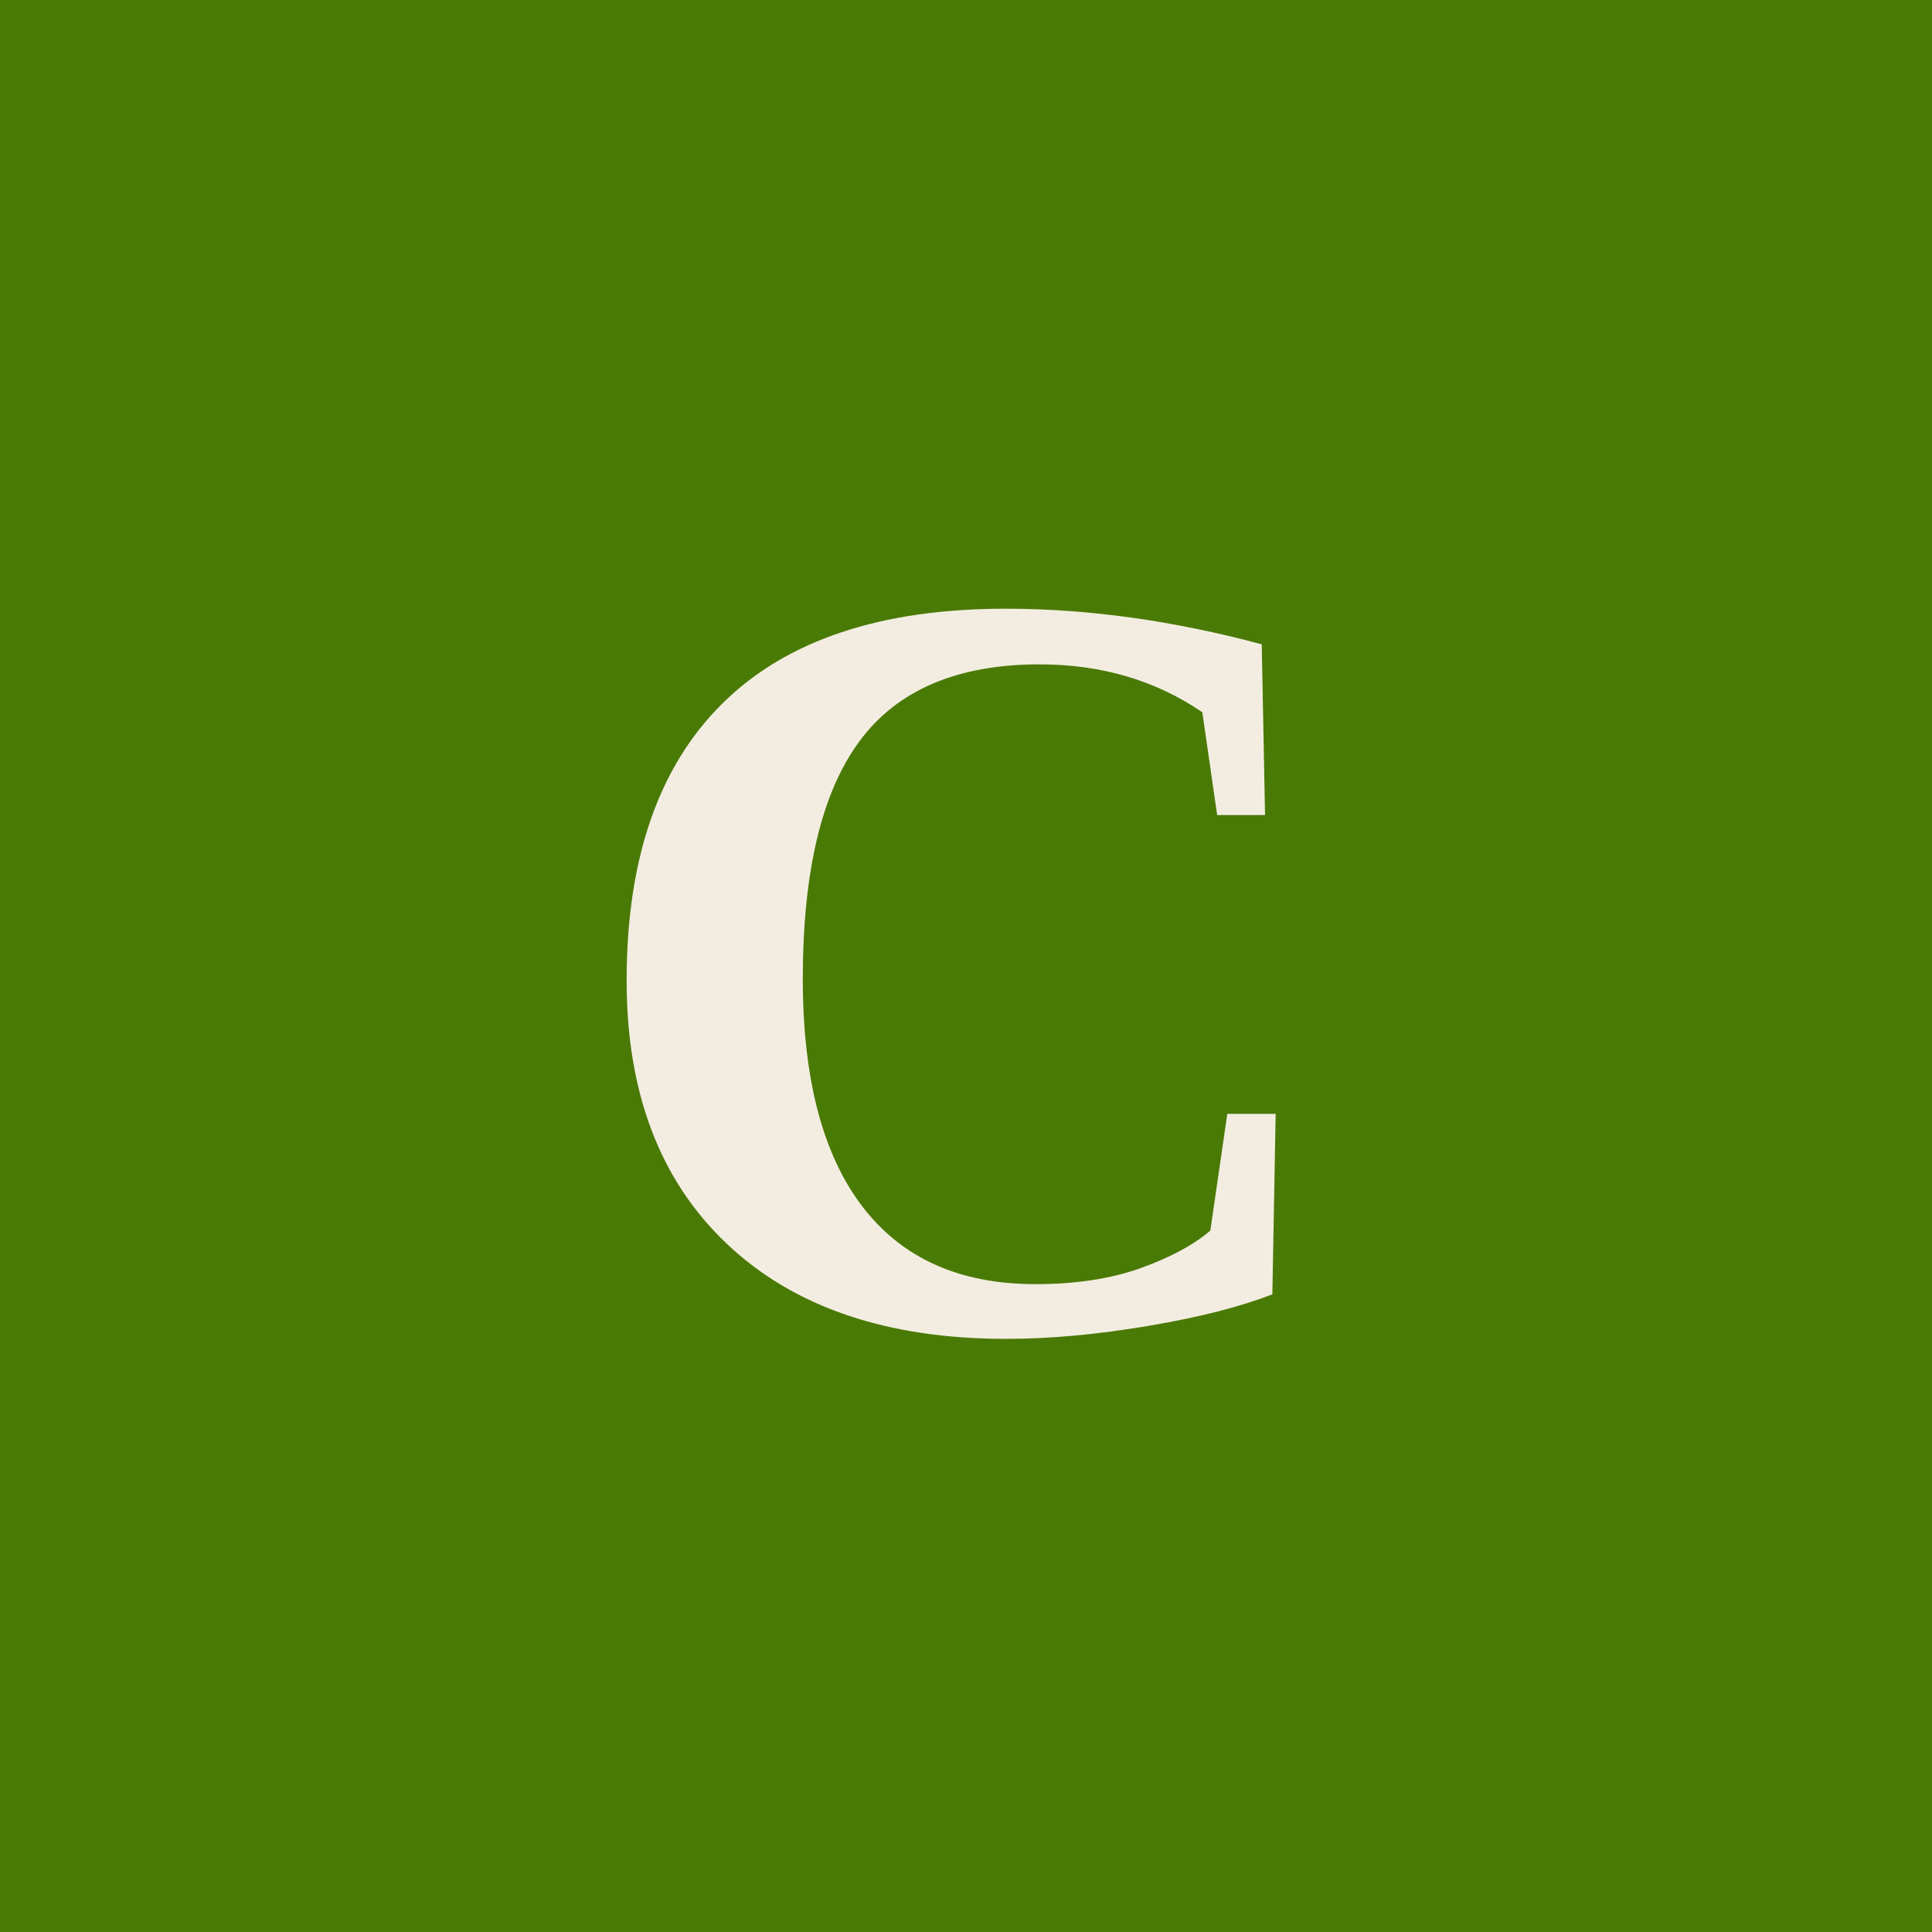
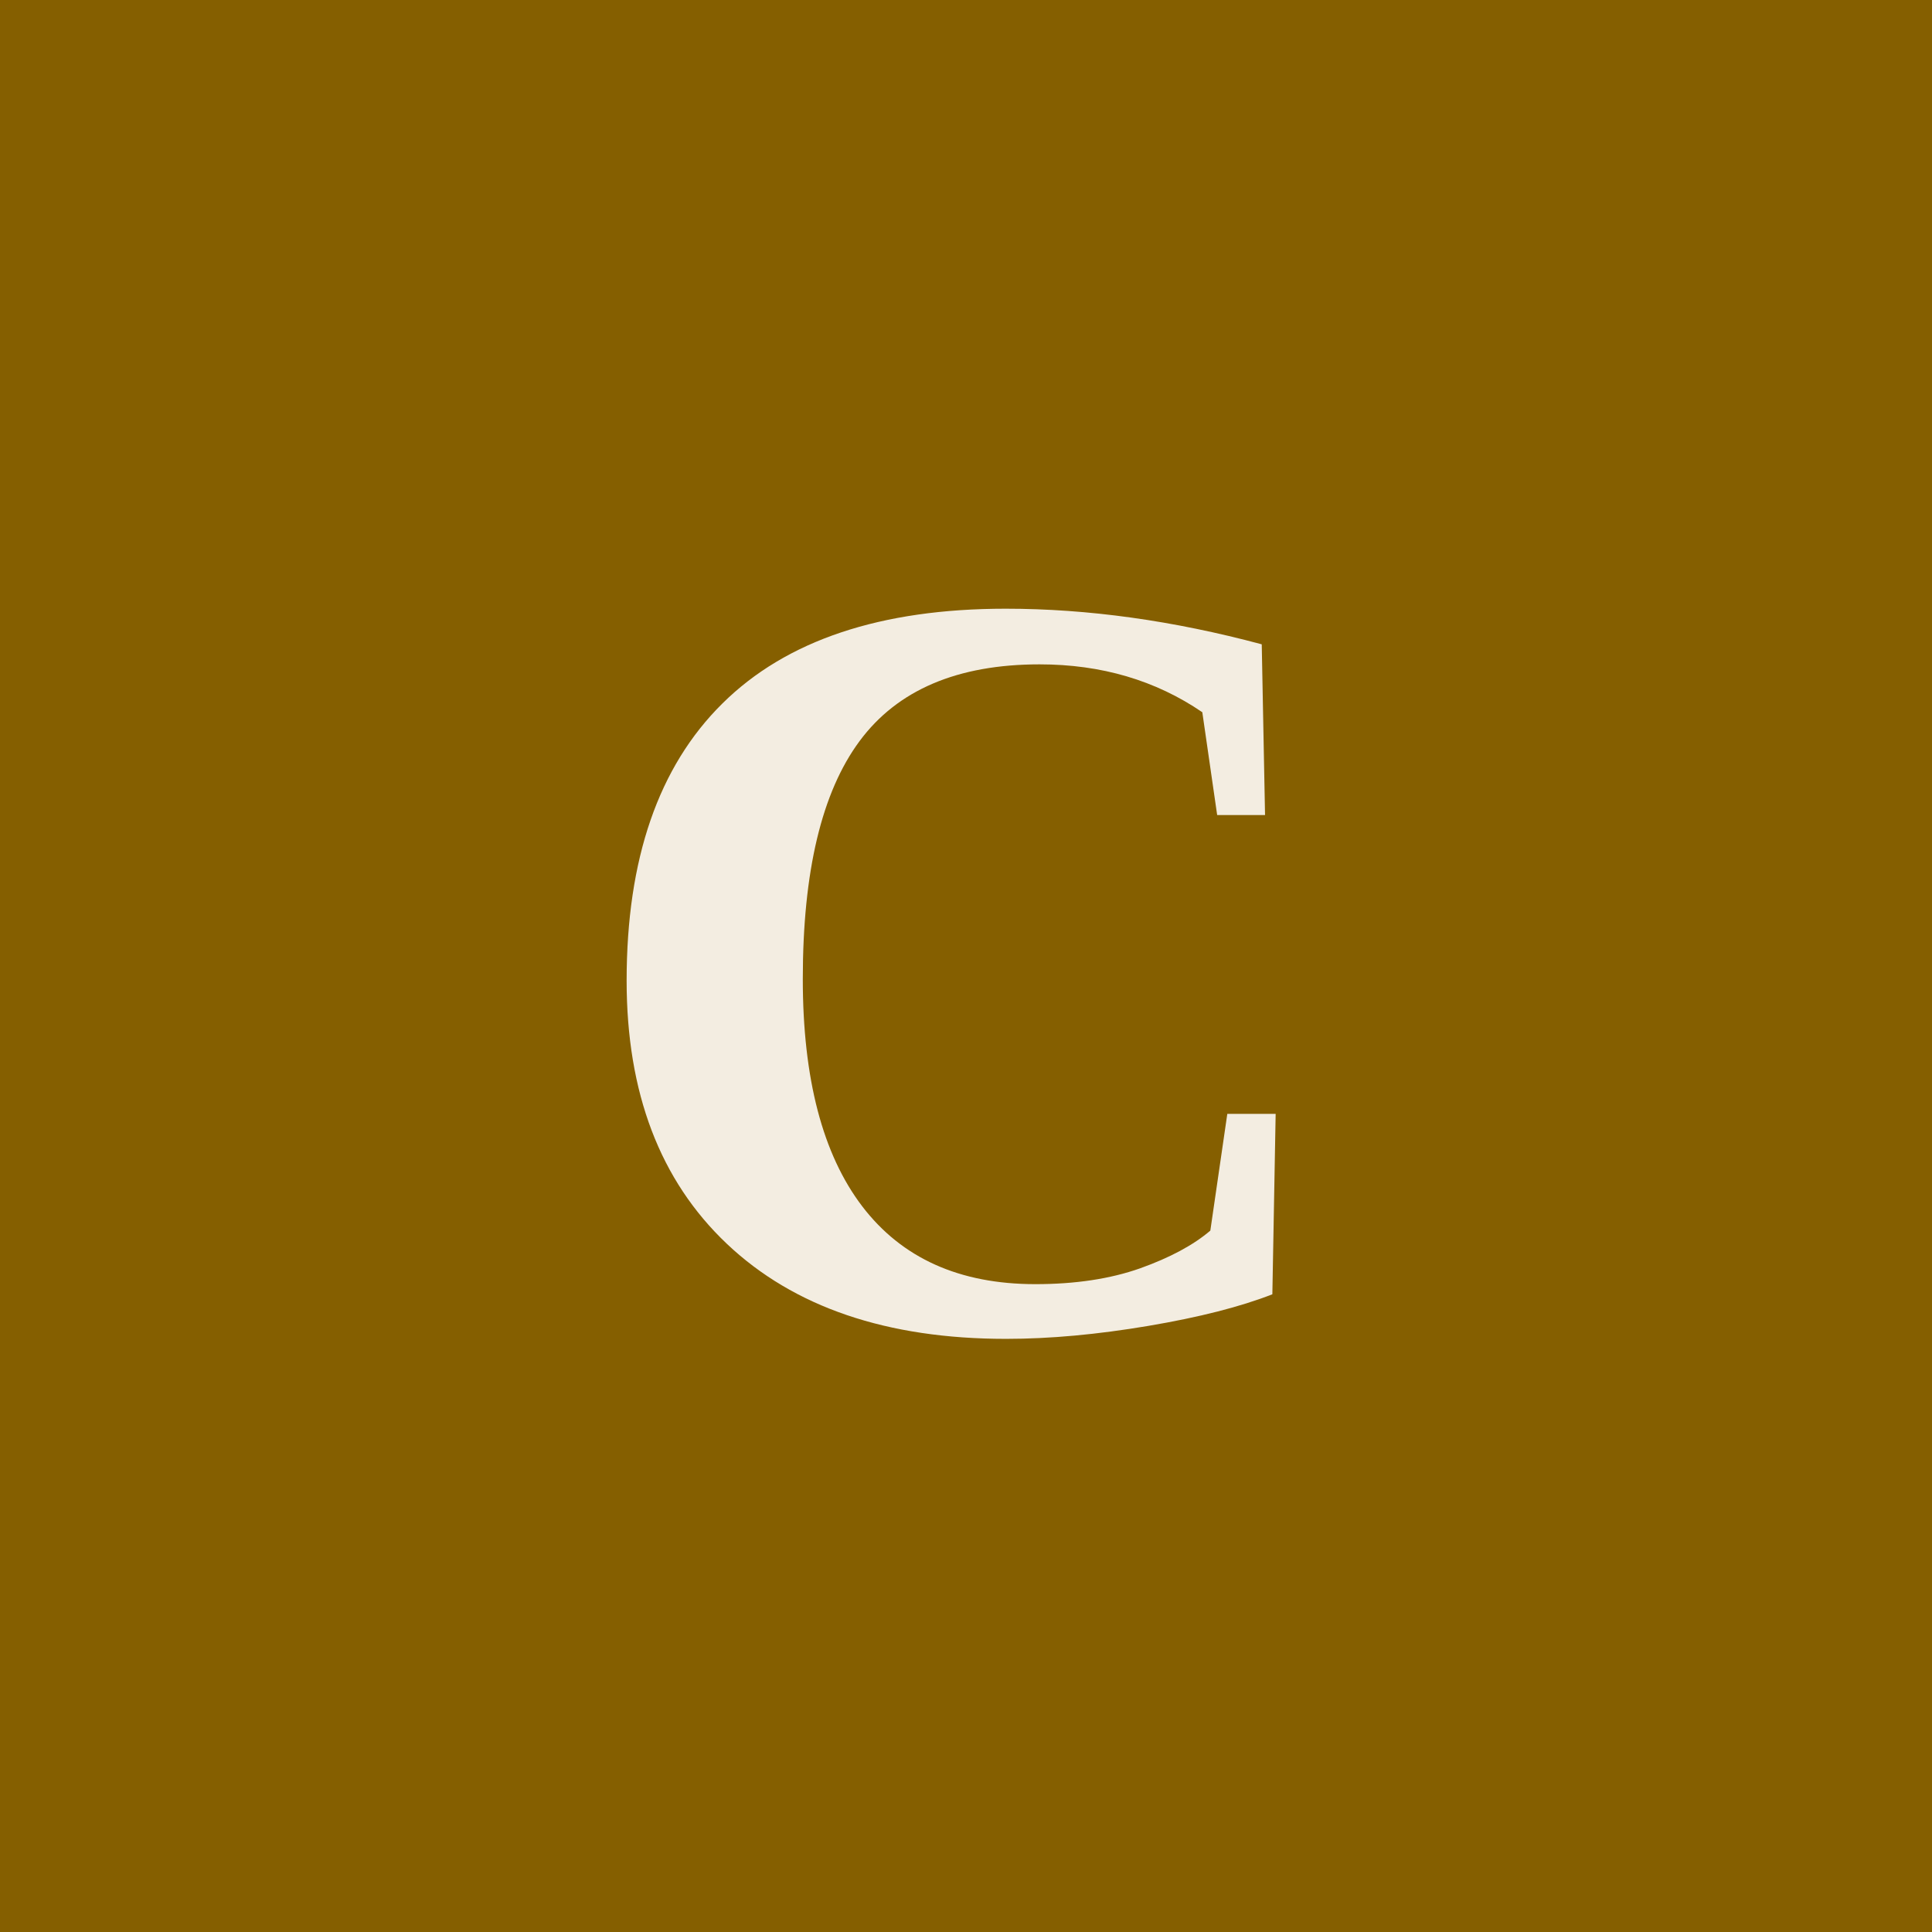
<svg xmlns="http://www.w3.org/2000/svg" viewBox="0 0 128 128" role="img" aria-label="Claude">
-   <rect width="128" height="128" fill="#4a7a06" />
+   <rect width="128" height="128" fill="#855f00" />
  <text x="64" y="88" text-anchor="middle" font-family="Georgia, 'Times New Roman', serif" font-size="72" font-weight="700" fill="#f3ede1">C</text>
</svg>
